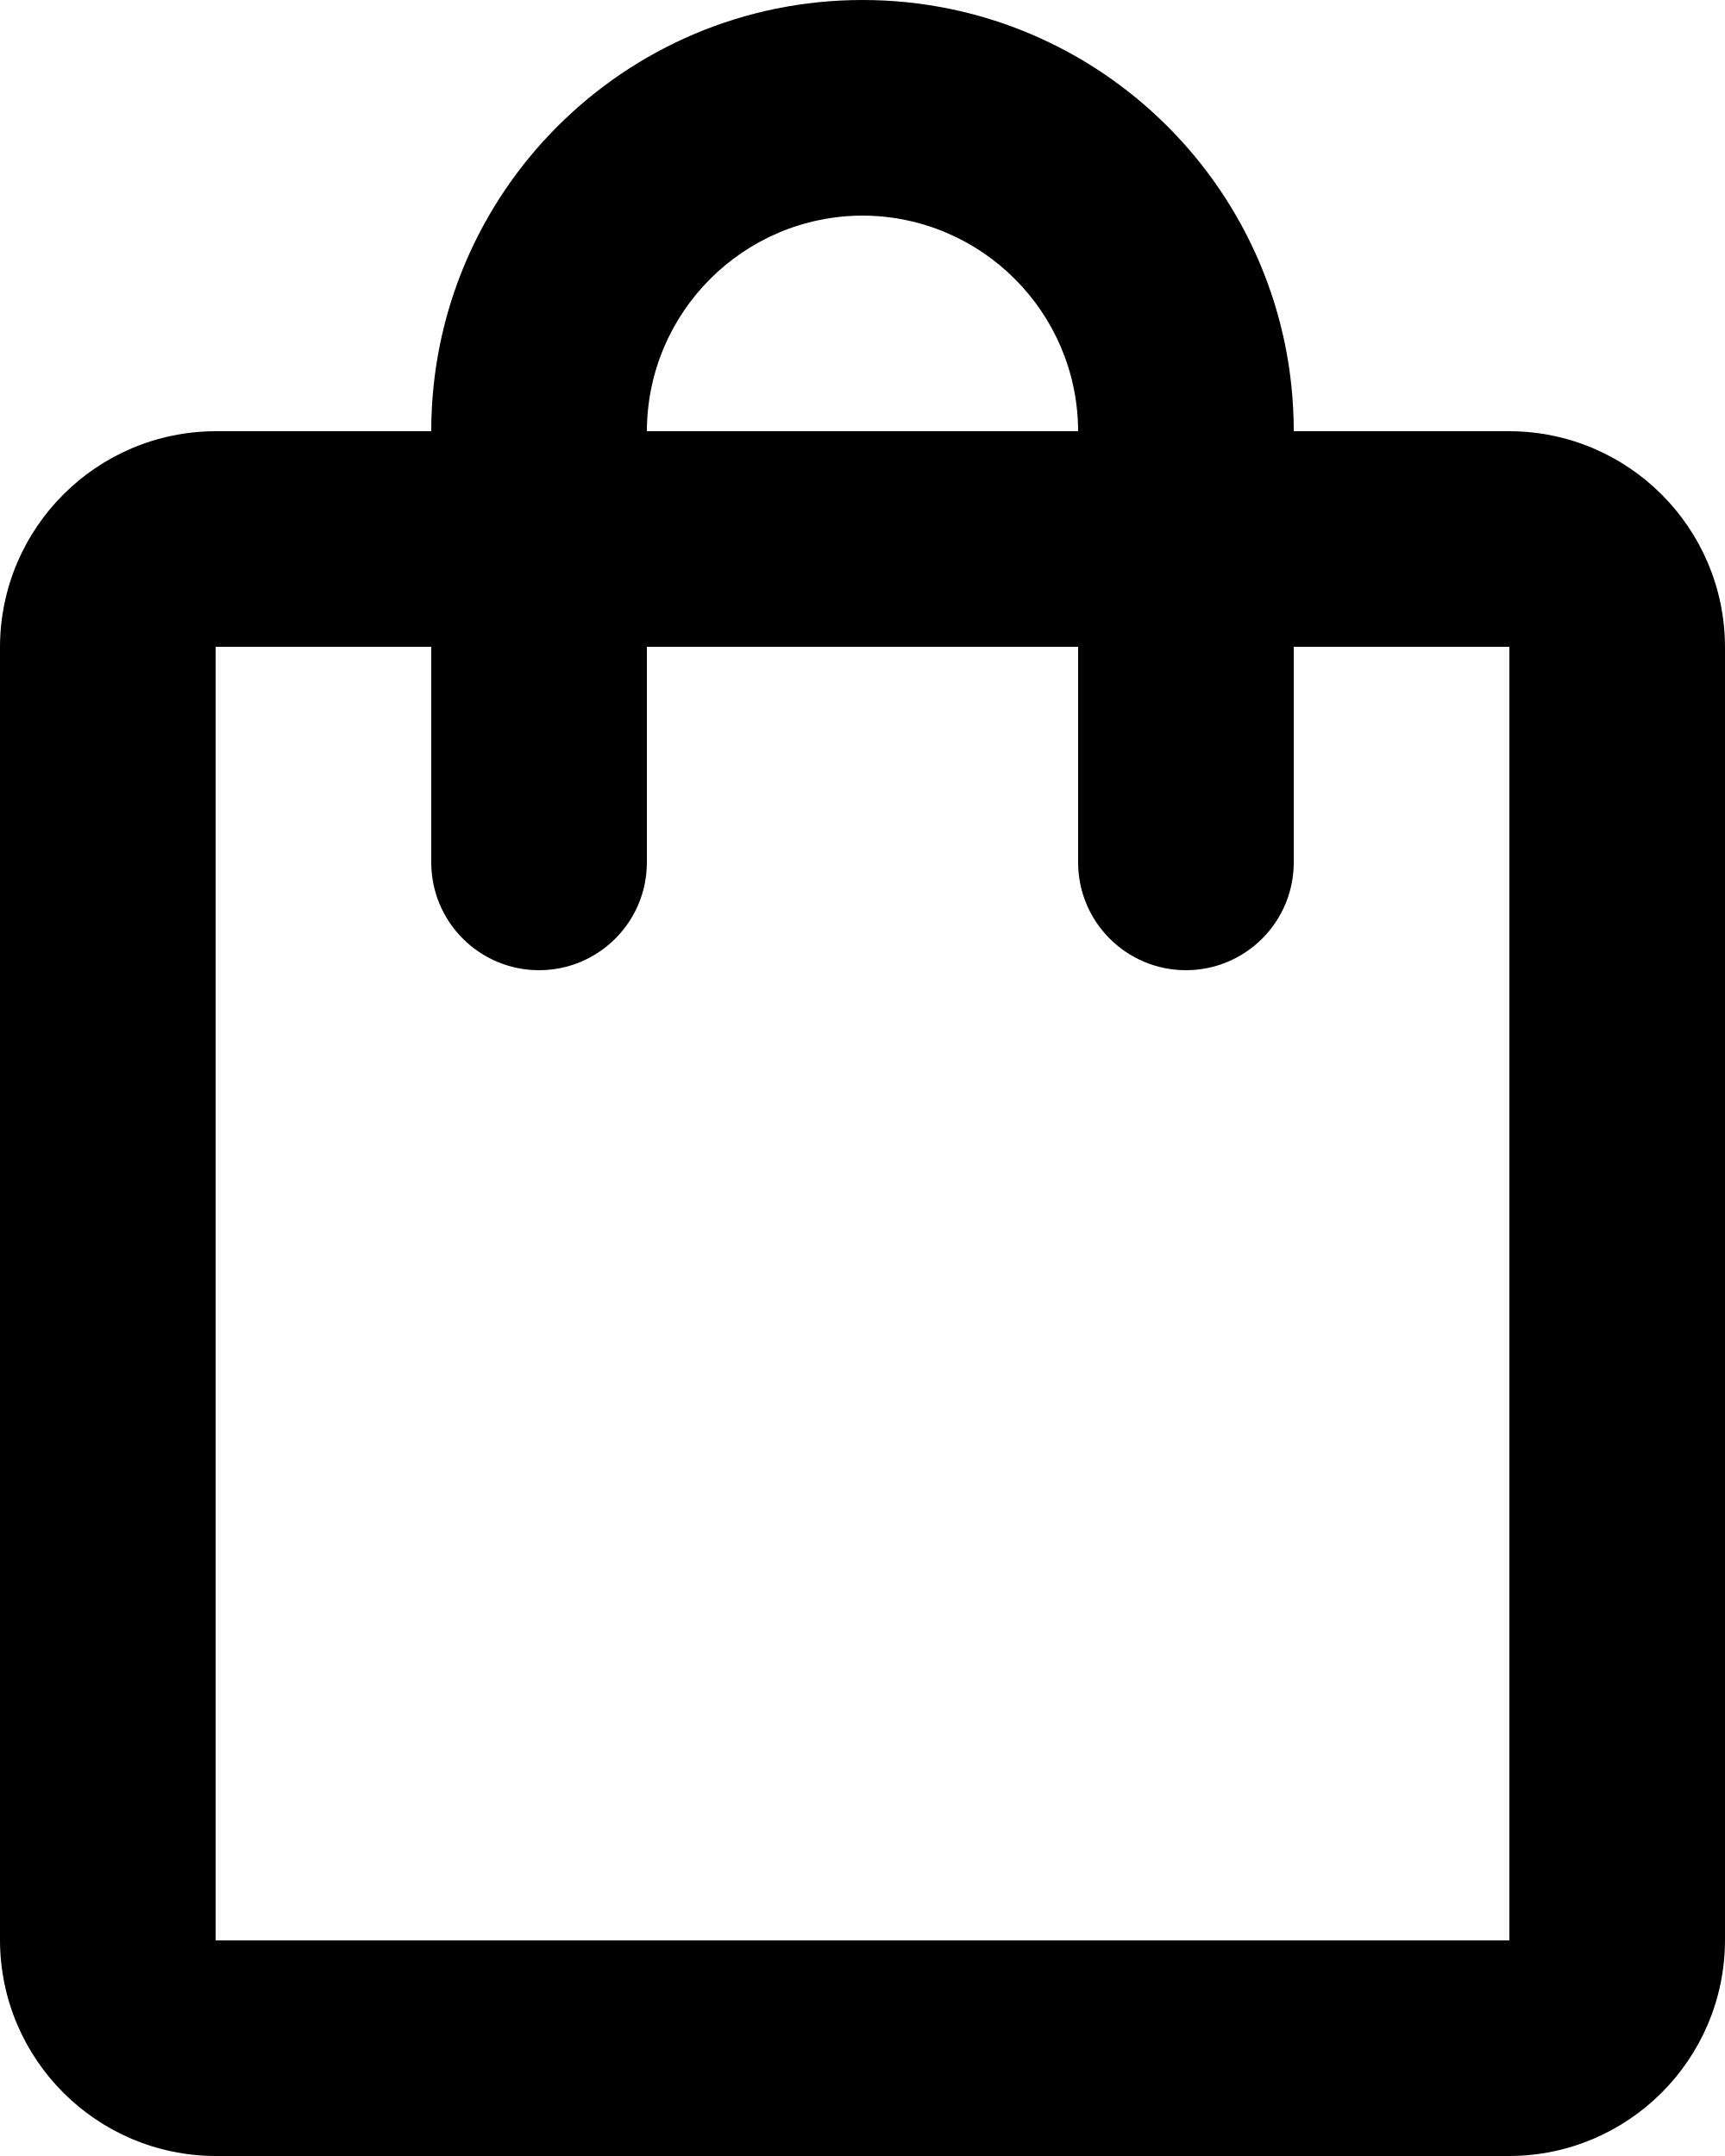
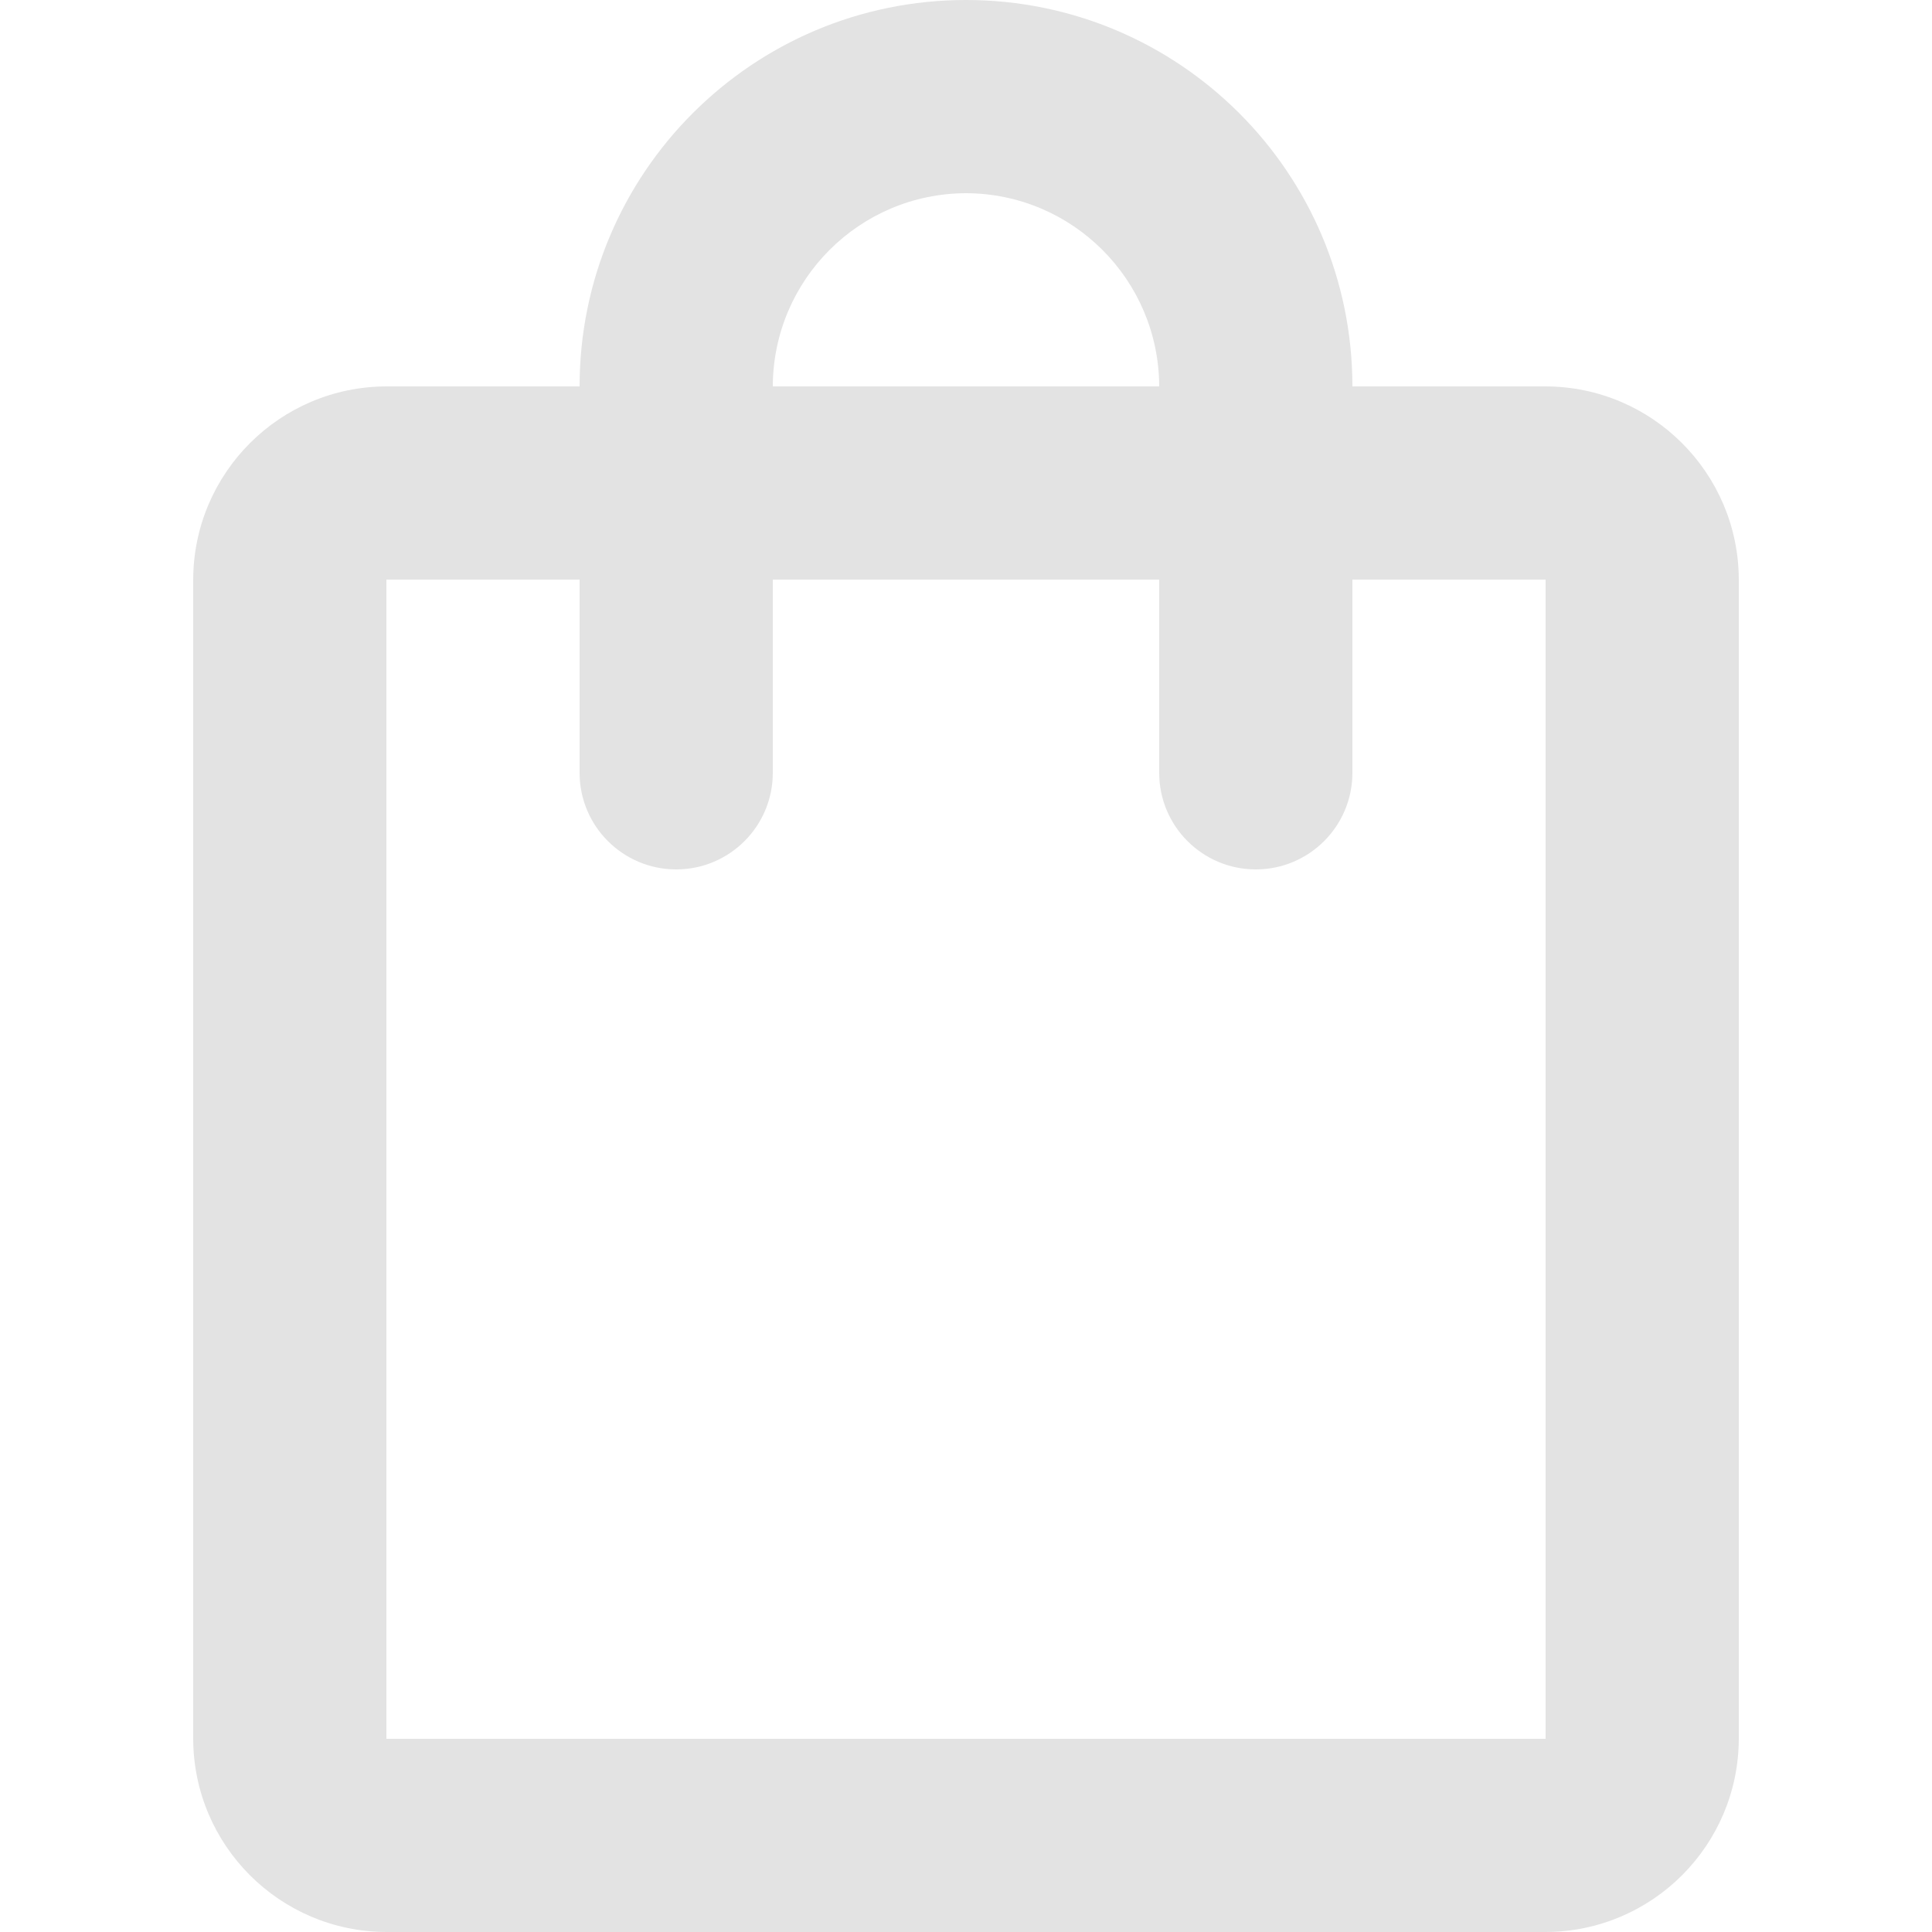
- <svg xmlns="http://www.w3.org/2000/svg" width="20" height="25" viewBox="0 0 20 25">
+ <svg xmlns="http://www.w3.org/2000/svg" width="40" height="40" viewBox="0 0 20 25" fill="#E3E3E3">
  <path id="Path_27" data-name="Path 27" d="M21.5,7H19A5,5,0,0,0,9,7H6.5A2.507,2.507,0,0,0,4,9.5v15A2.507,2.507,0,0,0,6.5,27h15A2.507,2.507,0,0,0,24,24.5V9.5A2.507,2.507,0,0,0,21.5,7ZM14,4.5A2.507,2.507,0,0,1,16.5,7h-5A2.507,2.507,0,0,1,14,4.5Zm7.5,20H6.5V9.5H9V12a1.25,1.25,0,0,0,2.5,0V9.5h5V12A1.25,1.25,0,0,0,19,12V9.5h2.5Z" transform="translate(-4 -2)" />
</svg>
